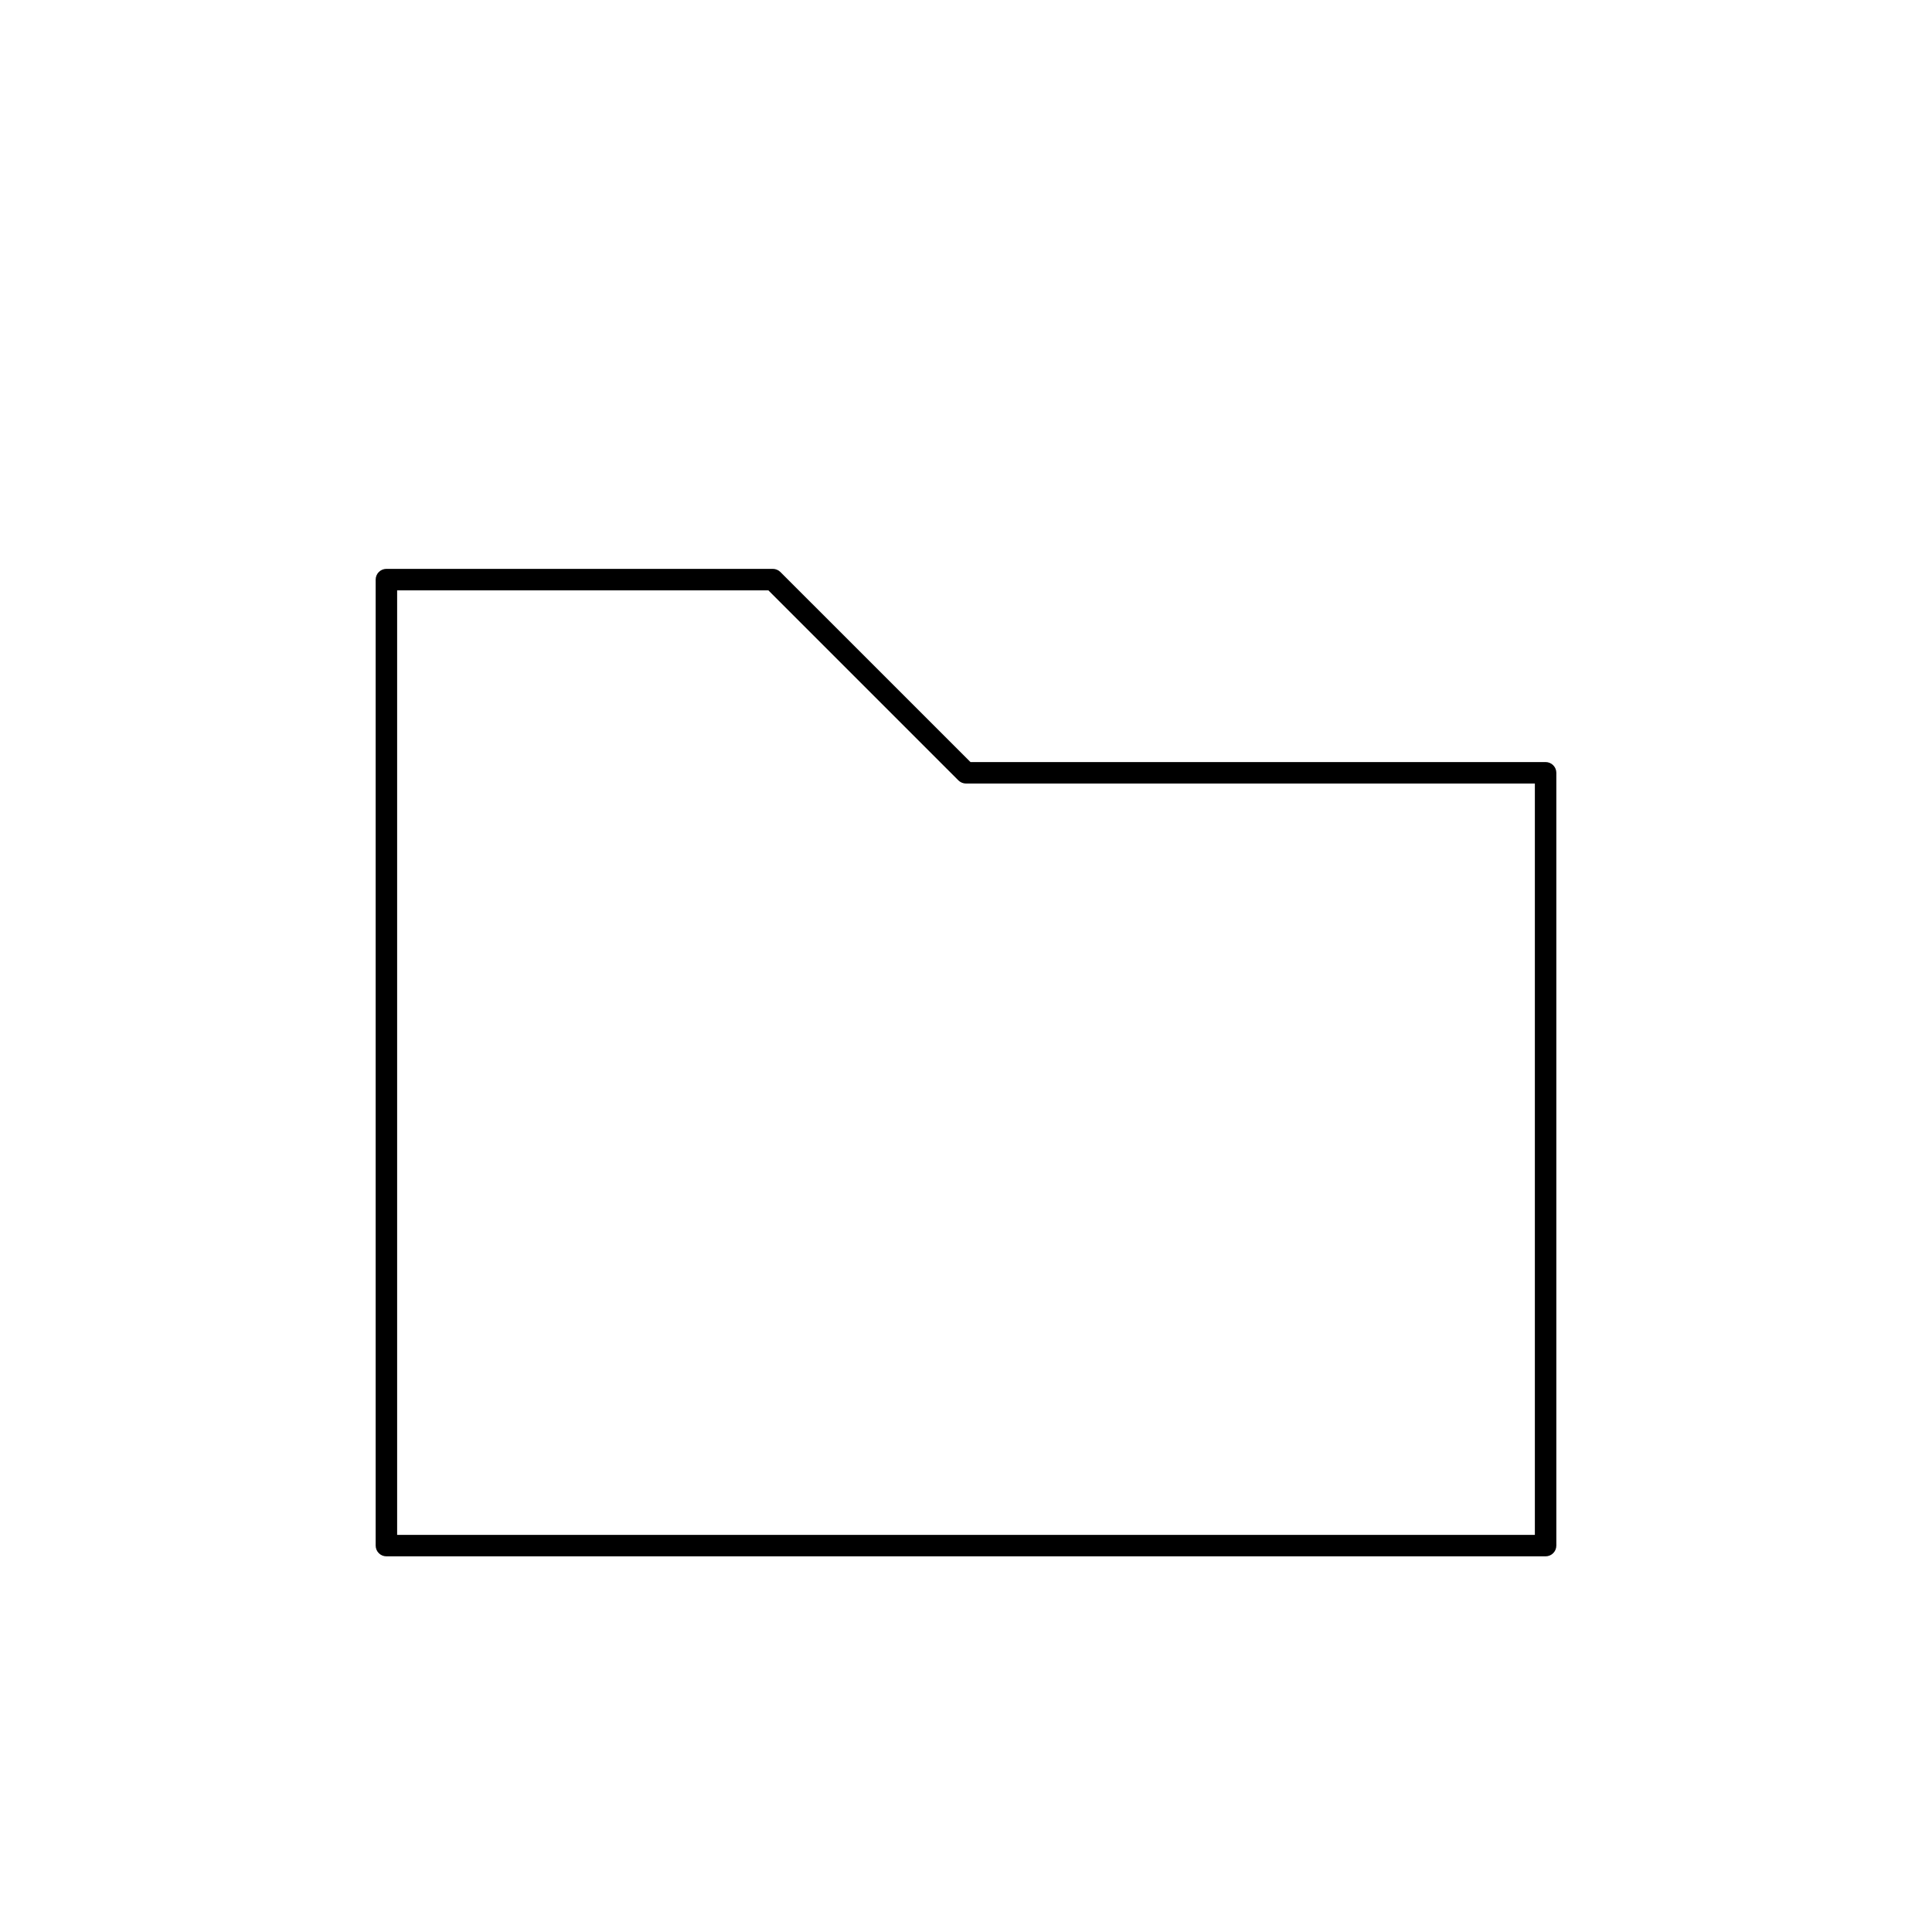
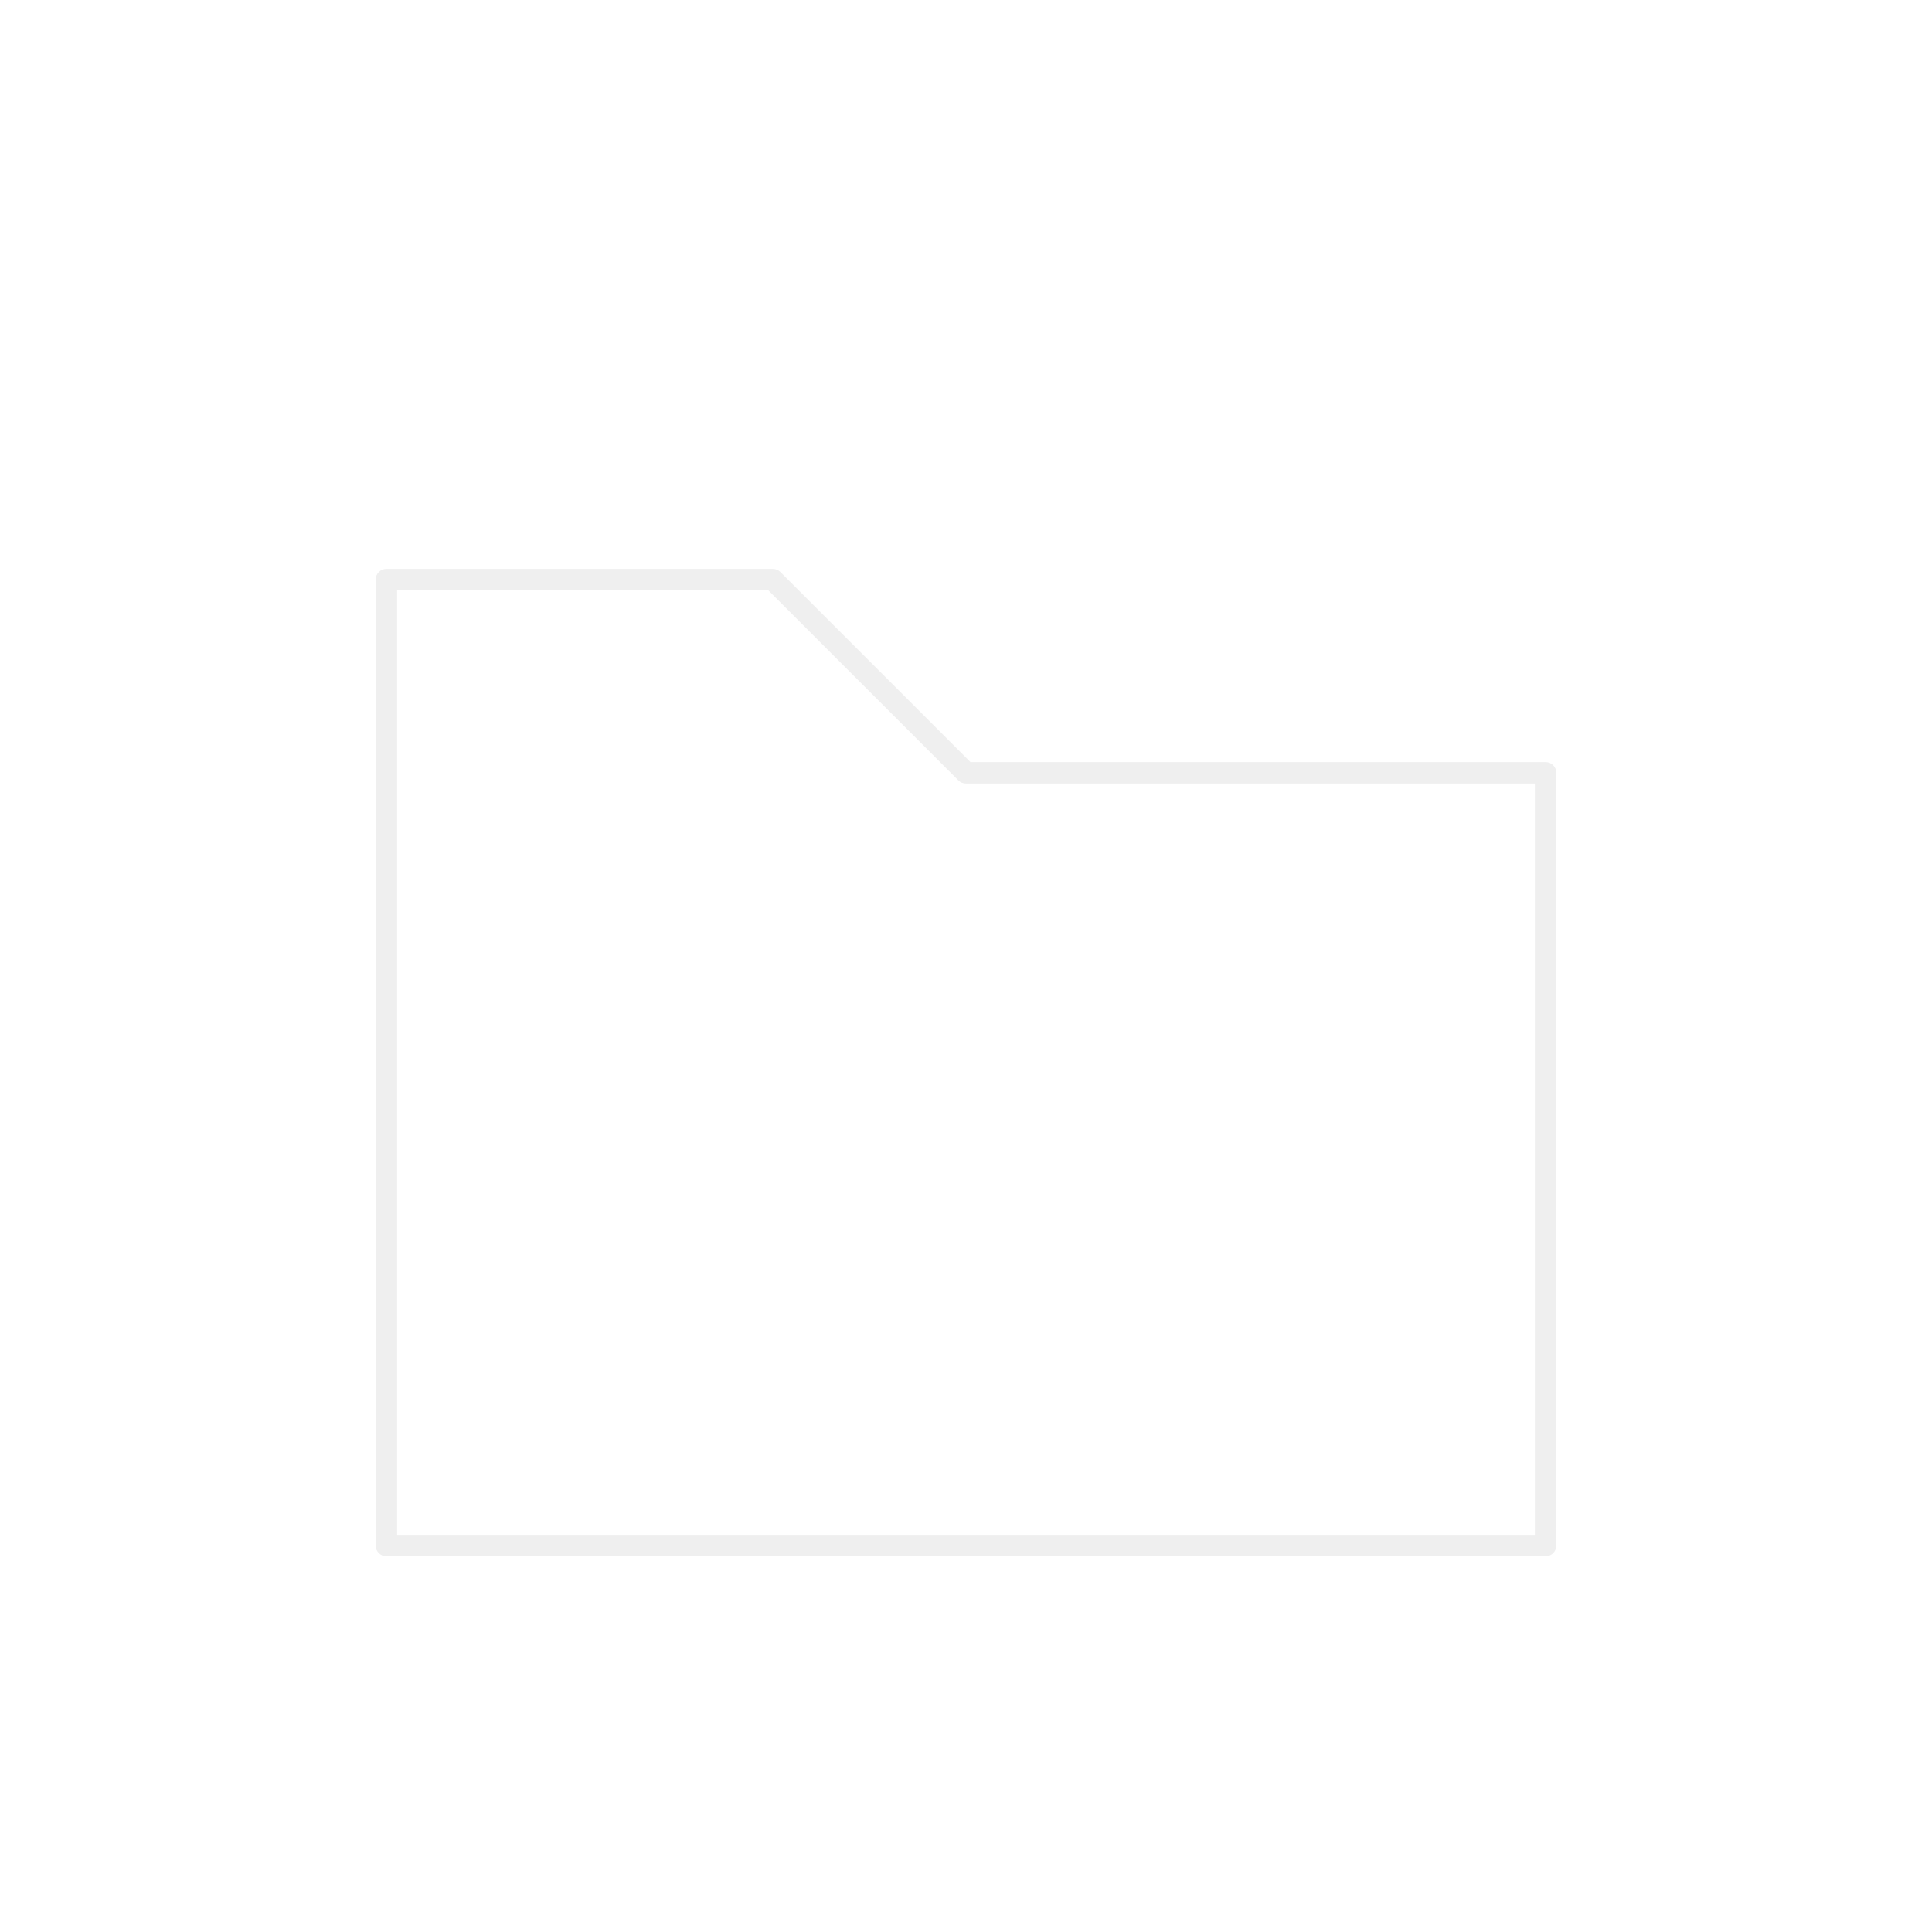
<svg xmlns="http://www.w3.org/2000/svg" version="1.1" id="Layer_1" x="0px" y="0px" width="90px" height="90px" viewBox="0 0 90 90" enable-background="new 0 0 90 90" xml:space="preserve">
-   <path d="M72,72.5H18c-0.276,0-0.5-0.224-0.5-0.5V27c0-0.276,0.224-0.5,0.5-0.5h18c0.133,0,0.26,0.053,0.354,0.146l8.854,8.854H72  c0.276,0,0.5,0.224,0.5,0.5v36C72.5,72.276,72.276,72.5,72,72.5z M18.5,71.5h53v-35H45c-0.133,0-0.26-0.053-0.354-0.146L35.793,27.5  H18.5V71.5z" />
+   <path fill="#EFEFEF" d="M72,72.5H18c-0.276,0-0.5-0.225-0.5-0.5V27c0-0.276,0.224-0.5,0.5-0.5h18c0.133,0,0.26,0.053,0.354,0.146  l8.854,8.854H72c0.275,0,0.5,0.224,0.5,0.5v36C72.5,72.275,72.275,72.5,72,72.5z M18.5,71.5h53v-35H45  c-0.133,0-0.26-0.053-0.354-0.146L35.793,27.5H18.5V71.5z" />
</svg>
